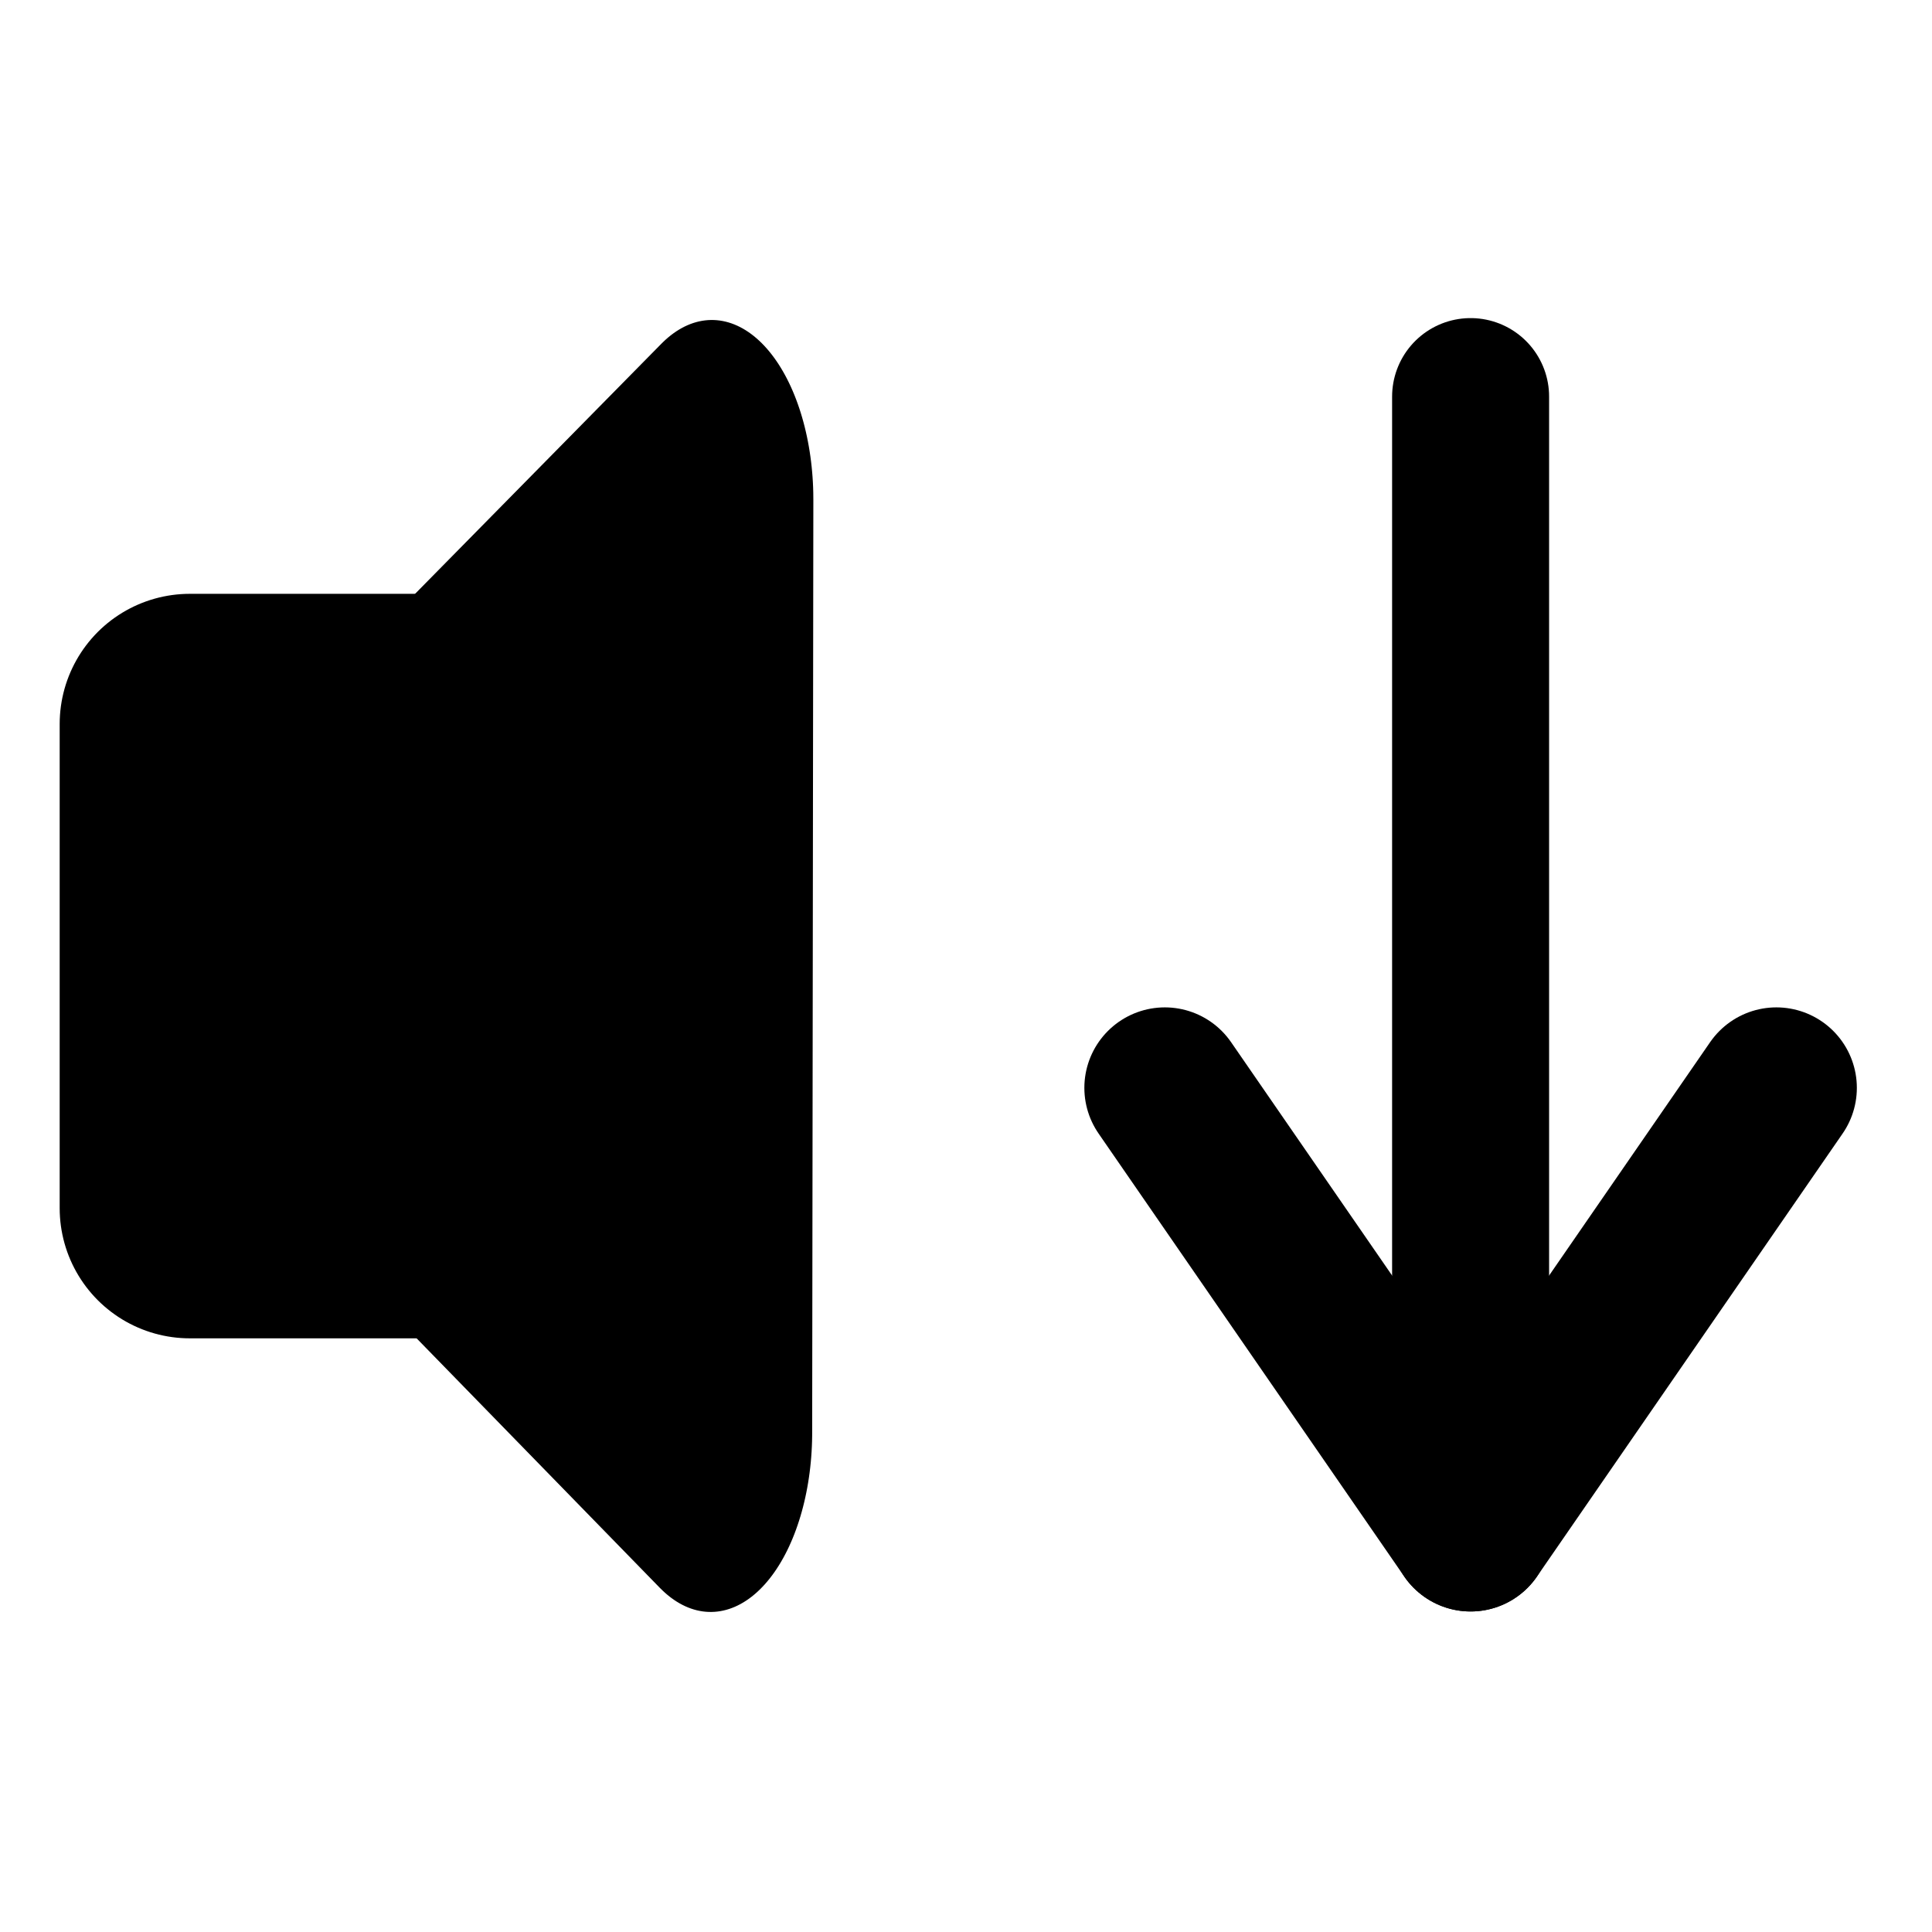
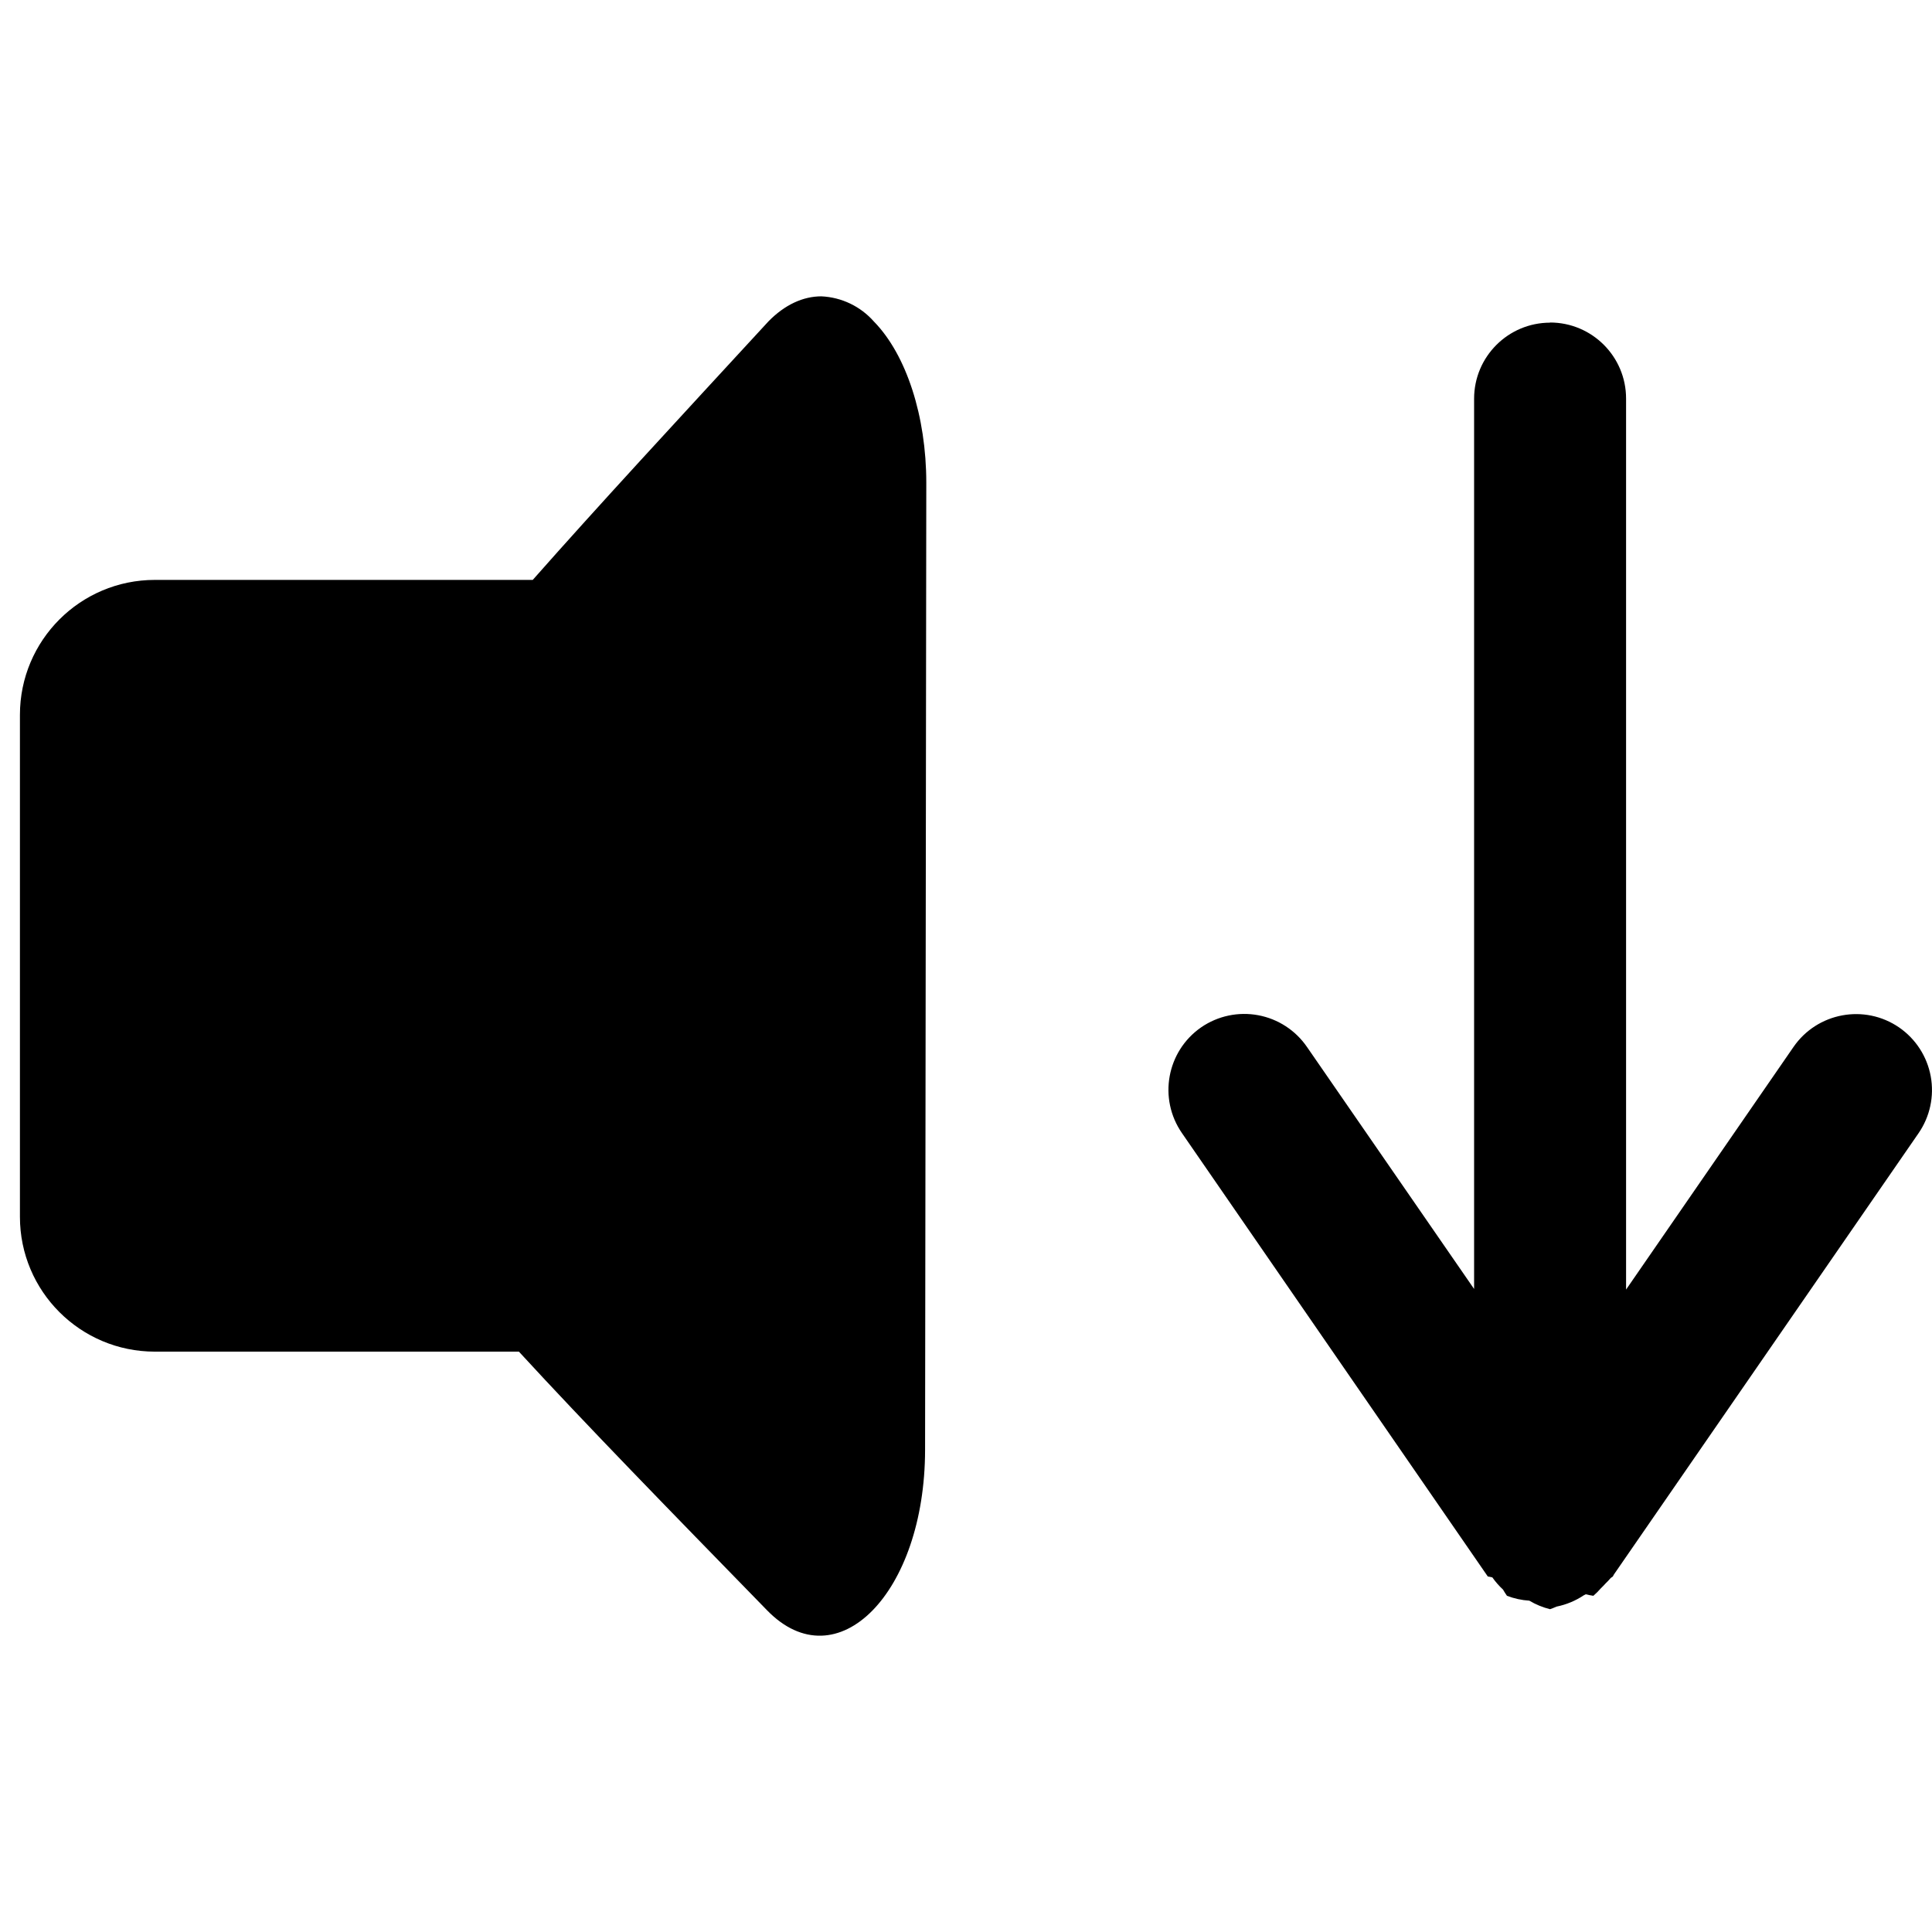
- <svg xmlns="http://www.w3.org/2000/svg" version="1.1" viewBox="0 0 12.7 12.7">
-   <g stroke="#000" stroke-linecap="round" stroke-linejoin="round">
-     <g transform="translate(-3.7042)">
-       <path d="m4.952 4.759h2.796v3.183h-2.796z" stroke-width="1.711" />
-       <path transform="matrix(.18704 .065233 -.036902 .33065 3.0222 -.11412)" d="m33.024 22.309-17.211-5.915 13.728-11.948z" stroke-width="7" />
-     </g>
-     <path d="m9.667 2.607-1e-7 7.457" fill="none" stroke-width="1.032" />
-     <path d="m9.667 10.064-2.01-2.913" fill="none" stroke-width="1.058" />
-     <path d="m9.667 10.064 2.01-2.913" fill="none" stroke-width="1.058" />
-   </g>
+ <svg xmlns="http://www.w3.org/2000/svg" viewBox="0 0 12.7 12.7">
+   <path style="color:#000;fill:#000;stroke:none;stroke-width:.263;stroke-linecap:butt;stroke-linejoin:miter;-inkscape-stroke:none" d="M5.399 1.948c-.12 0-.24.055-.347.164-.611.663-1.12 1.213-1.55 1.7H1.018a.887.887 0 0 0-.887.887v3.3c0 .489.397.886.887.886h2.393c.444.483.98 1.032 1.631 1.7.46.473 1.038-.113 1.039-1.054l.008-6.357c0-.436-.13-.841-.344-1.06a.49.49 0 0 0-.346-.166z" />
+   <path style="color:#000;fill:#000;stroke:none;stroke-linecap:butt;stroke-linejoin:miter;-inkscape-stroke:none" d="M10.19 2.121a.5.5 0 0 0-.5.5v5.852l-1.098-1.59a.5.5 0 0 0-.696-.13.5.5 0 0 0-.126.696l2.01 2.914a.5.5 0 0 0 .03.006.5.5 0 0 0 .07.08.5.5 0 0 0 .026.041.5.5 0 0 0 .147.032.5.5 0 0 0 .136.056.5.5 0 0 0 .043-.017.5.5 0 0 0 .18-.075.5.5 0 0 0 .012-.006.5.5 0 0 0 .05.01.5.5 0 0 0 .05-.05.5.5 0 0 0 .029-.03.5.5 0 0 0 .035-.037.5.5 0 0 0 .014-.01l.007-.013 2.002-2.9a.5.5 0 0 0-.127-.696.5.5 0 0 0-.695.129l-1.1 1.594V2.62a.5.5 0 0 0-.5-.5z" />
</svg>
